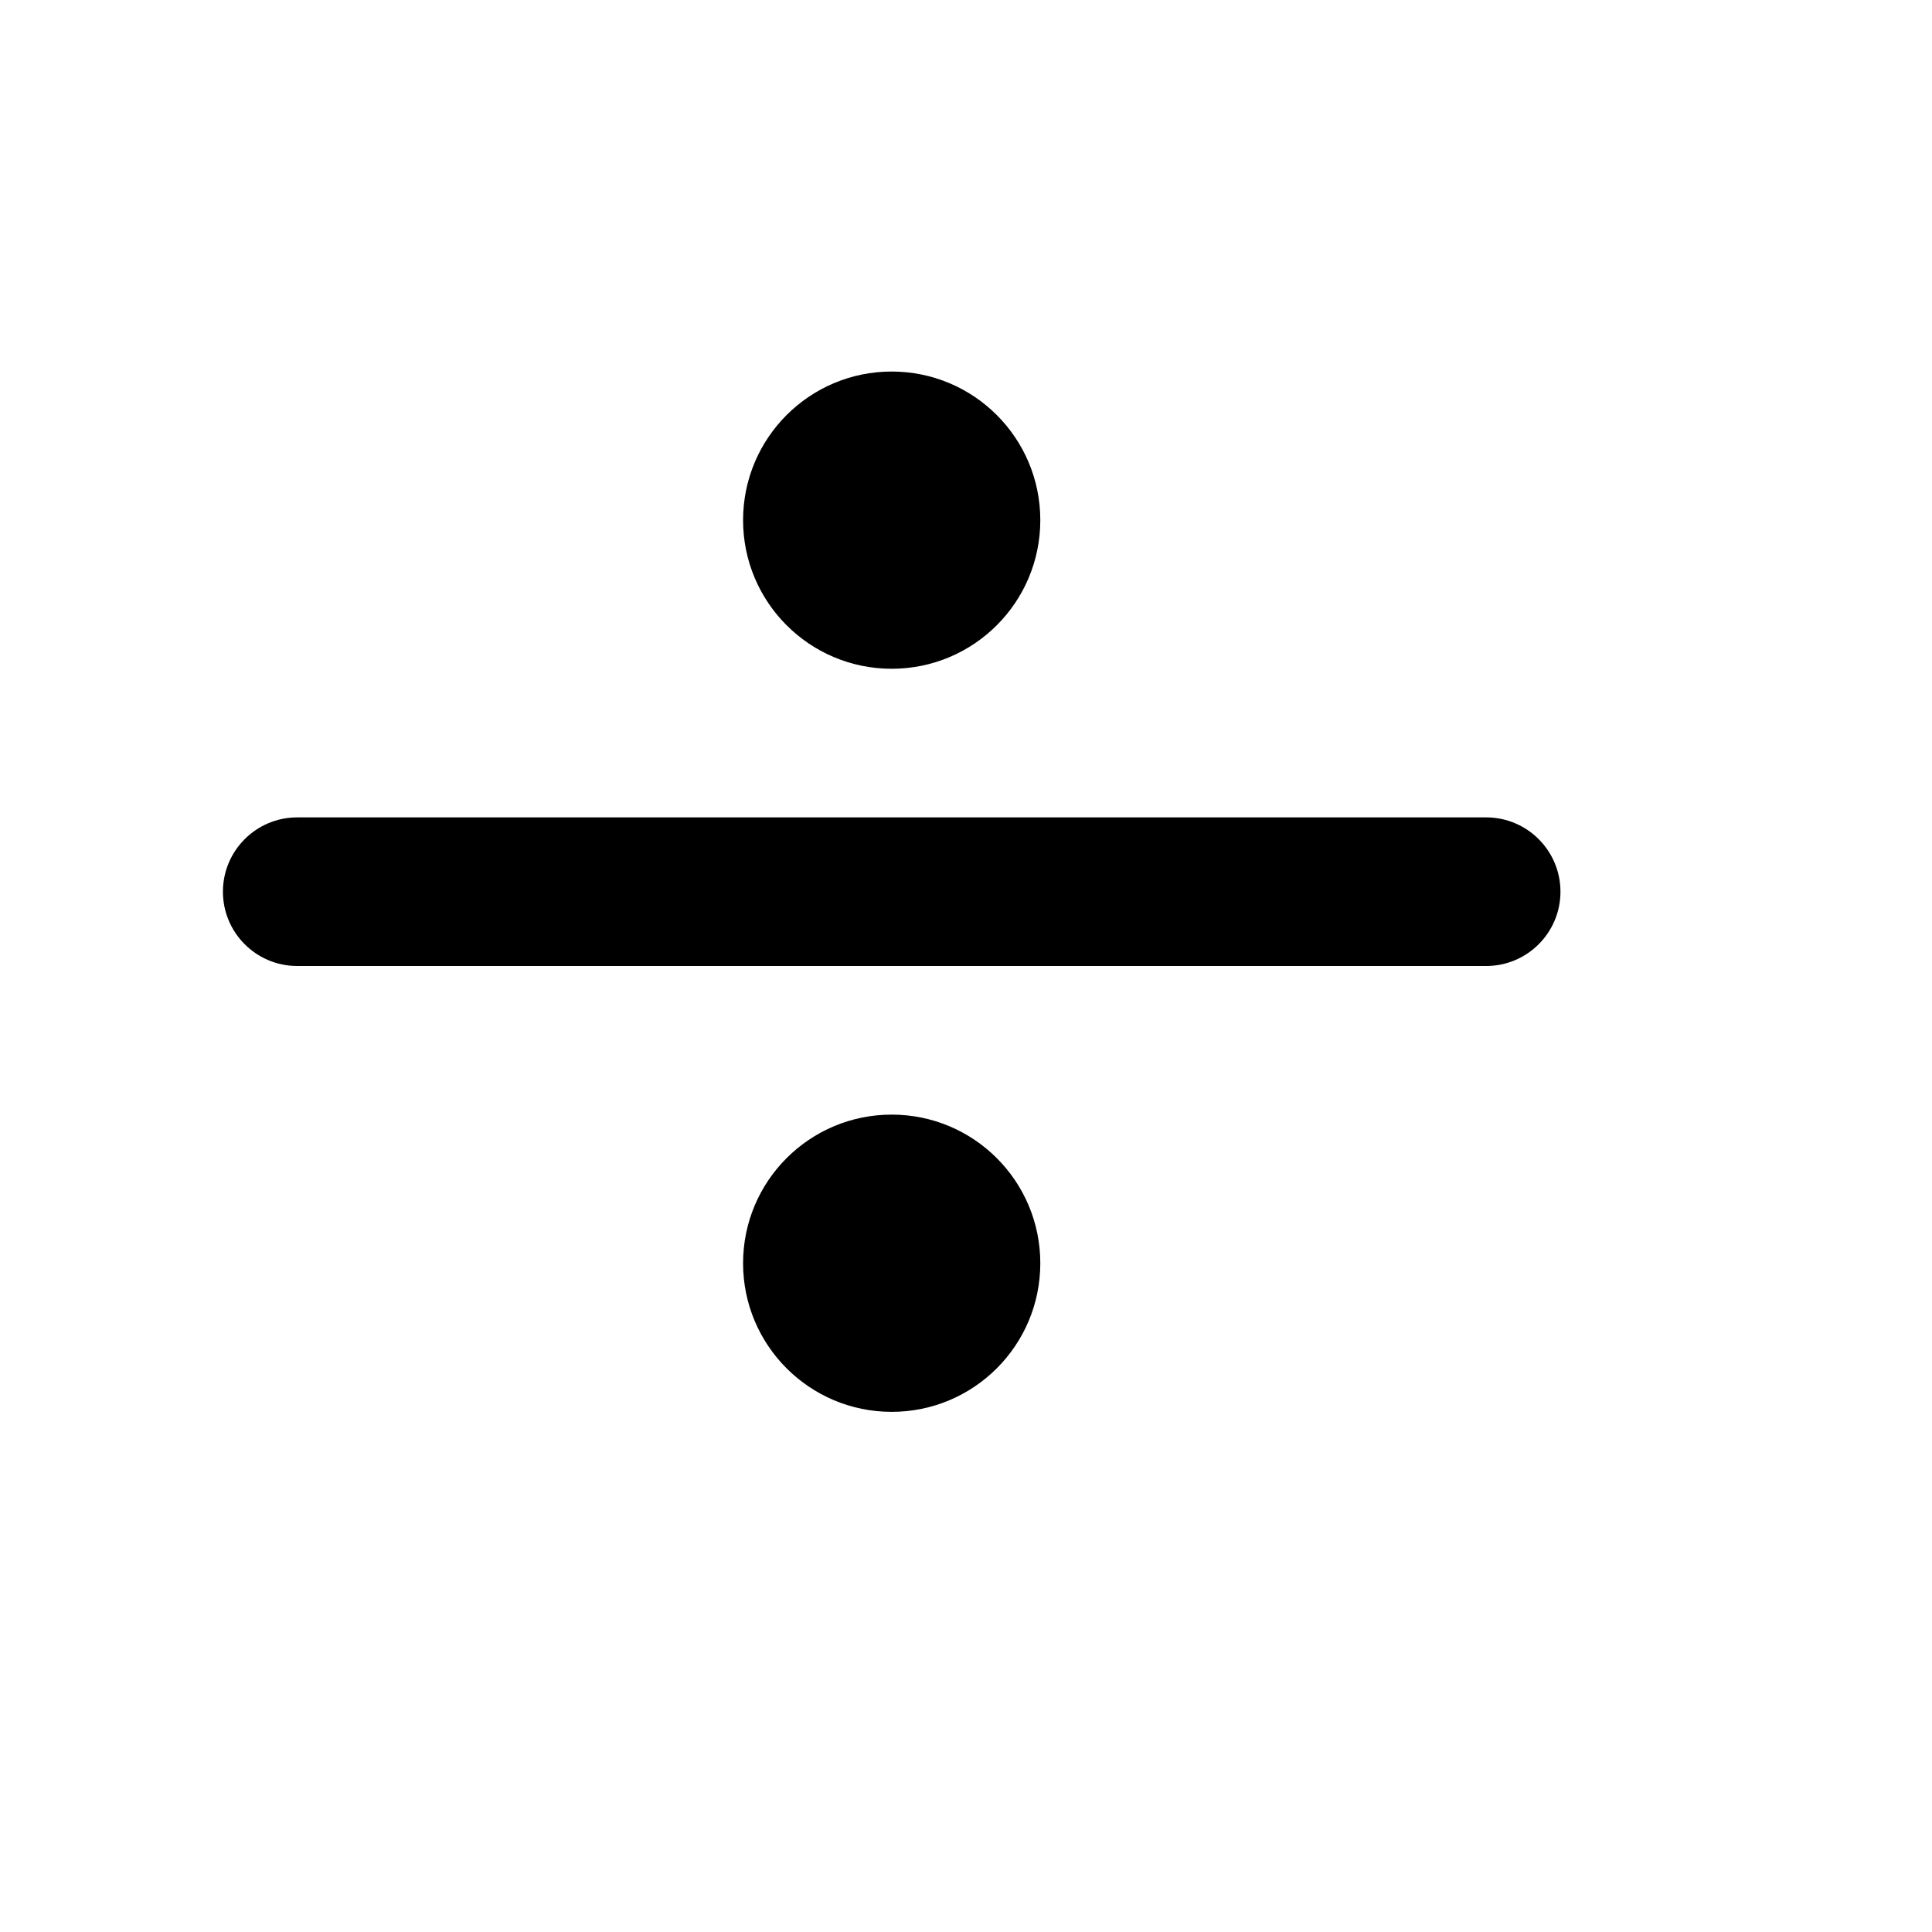
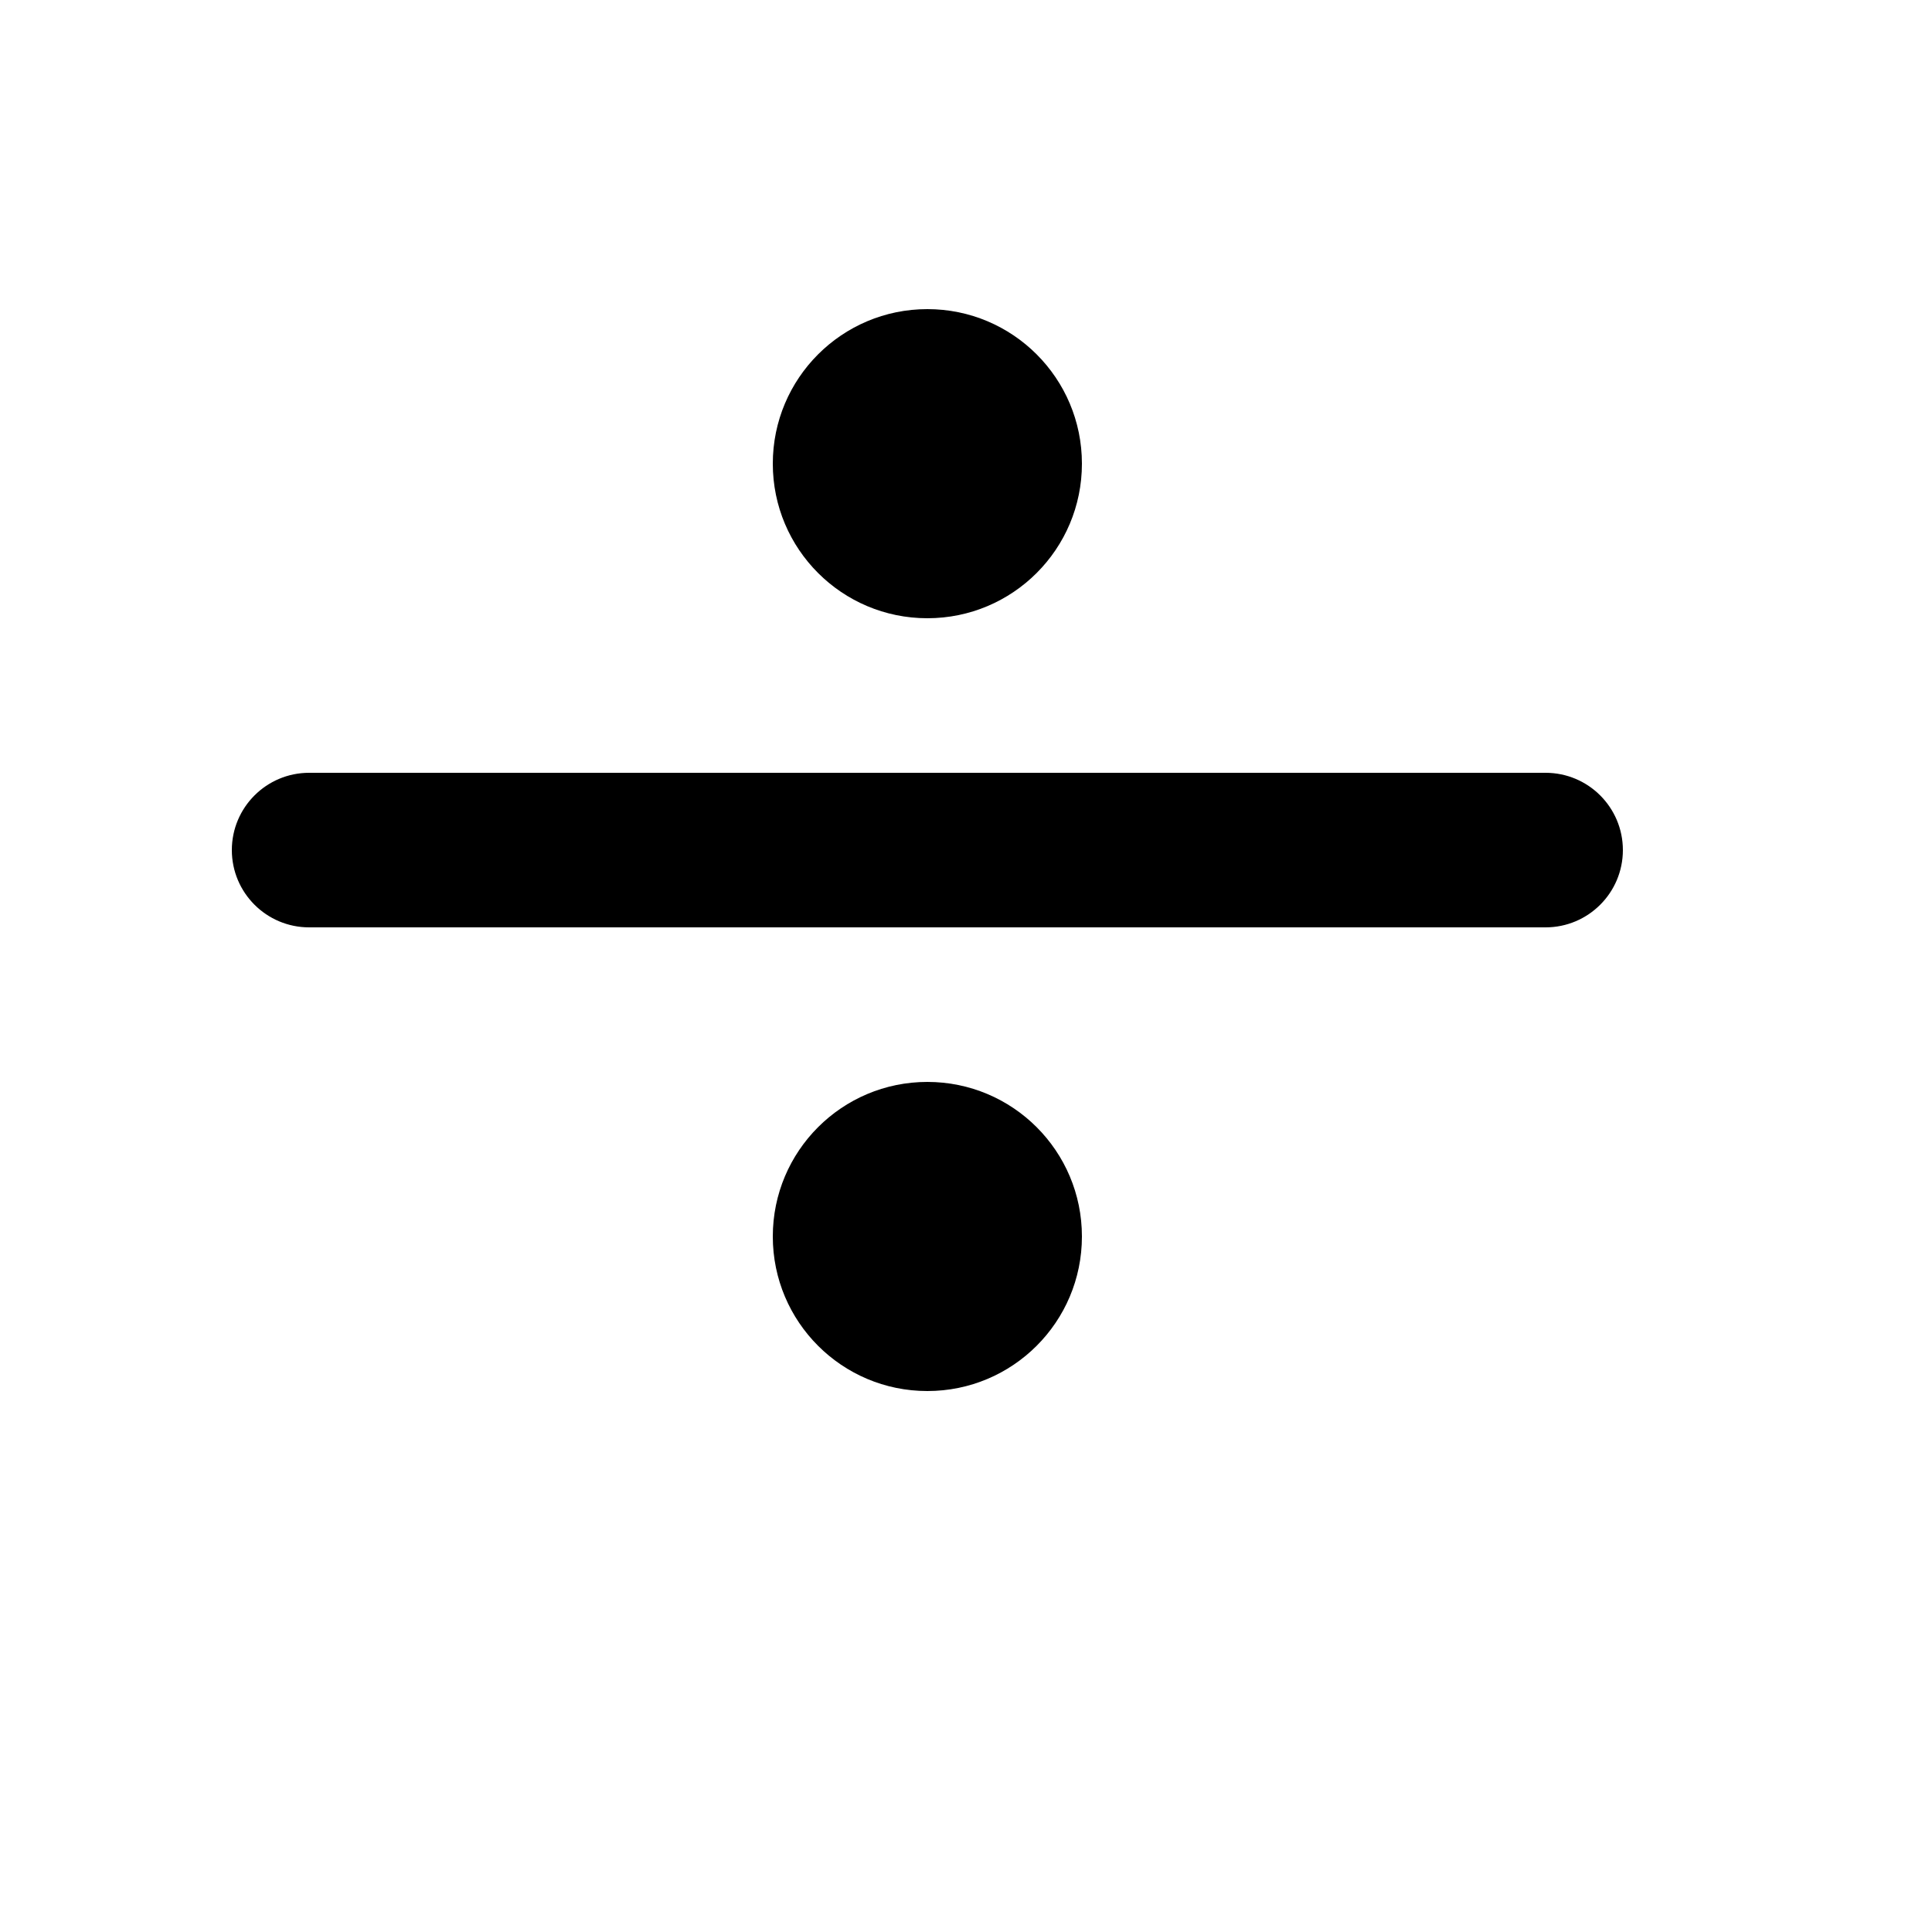
- <svg xmlns="http://www.w3.org/2000/svg" width="40" height="40" viewBox="0 0 26 26" fill="none">
+ <svg xmlns="http://www.w3.org/2000/svg" width="40" height="40" viewBox="0 1 25 25" fill="none">
  <path d="M14 7C14 8.105 13.105 9 12 9C10.895 9 10 8.105 10 7C10 5.895 10.895 5 12 5C13.105 5 14 5.895 14 7Z" fill="#000000" />
  <path d="M3 12C3 11.448 3.448 11 4 11H20C20.552 11 21 11.448 21 12C21 12.552 20.552 13 20 13H4C3.448 13 3 12.552 3 12Z" fill="#000000" />
  <path d="M12 19C13.105 19 14 18.105 14 17C14 15.895 13.105 15 12 15C10.895 15 10 15.895 10 17C10 18.105 10.895 19 12 19Z" fill="#000000" />
</svg>
